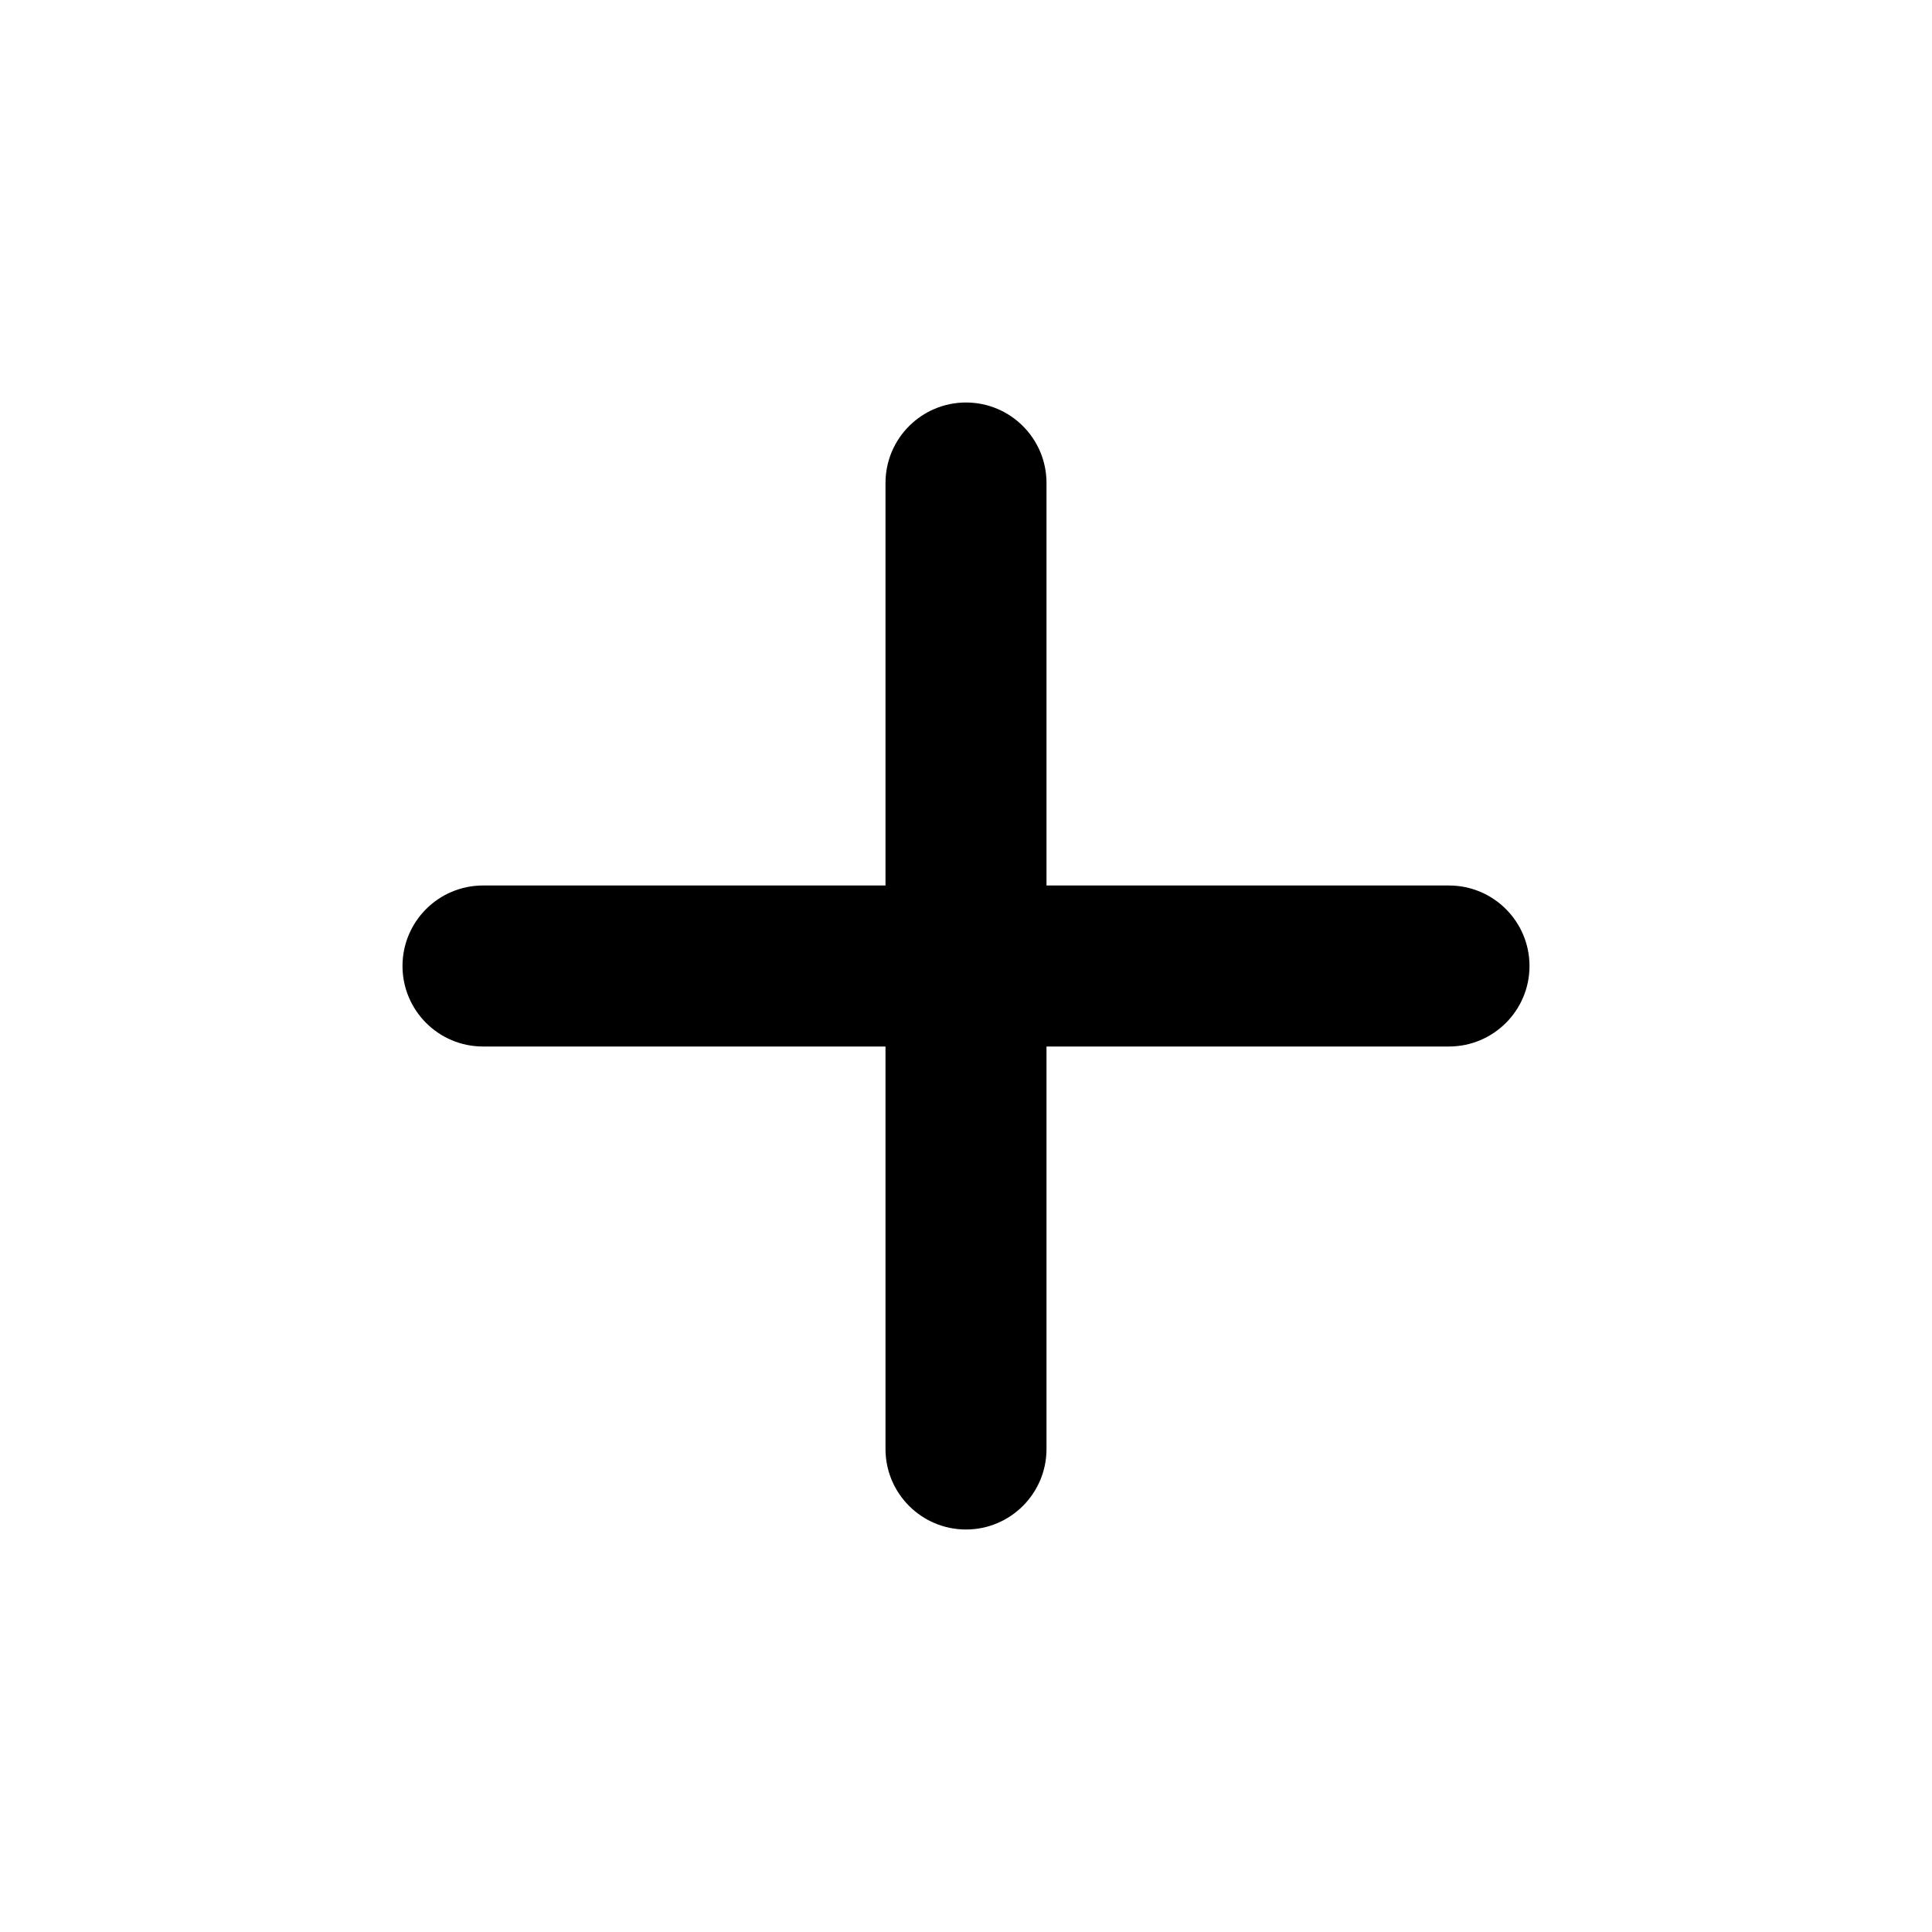
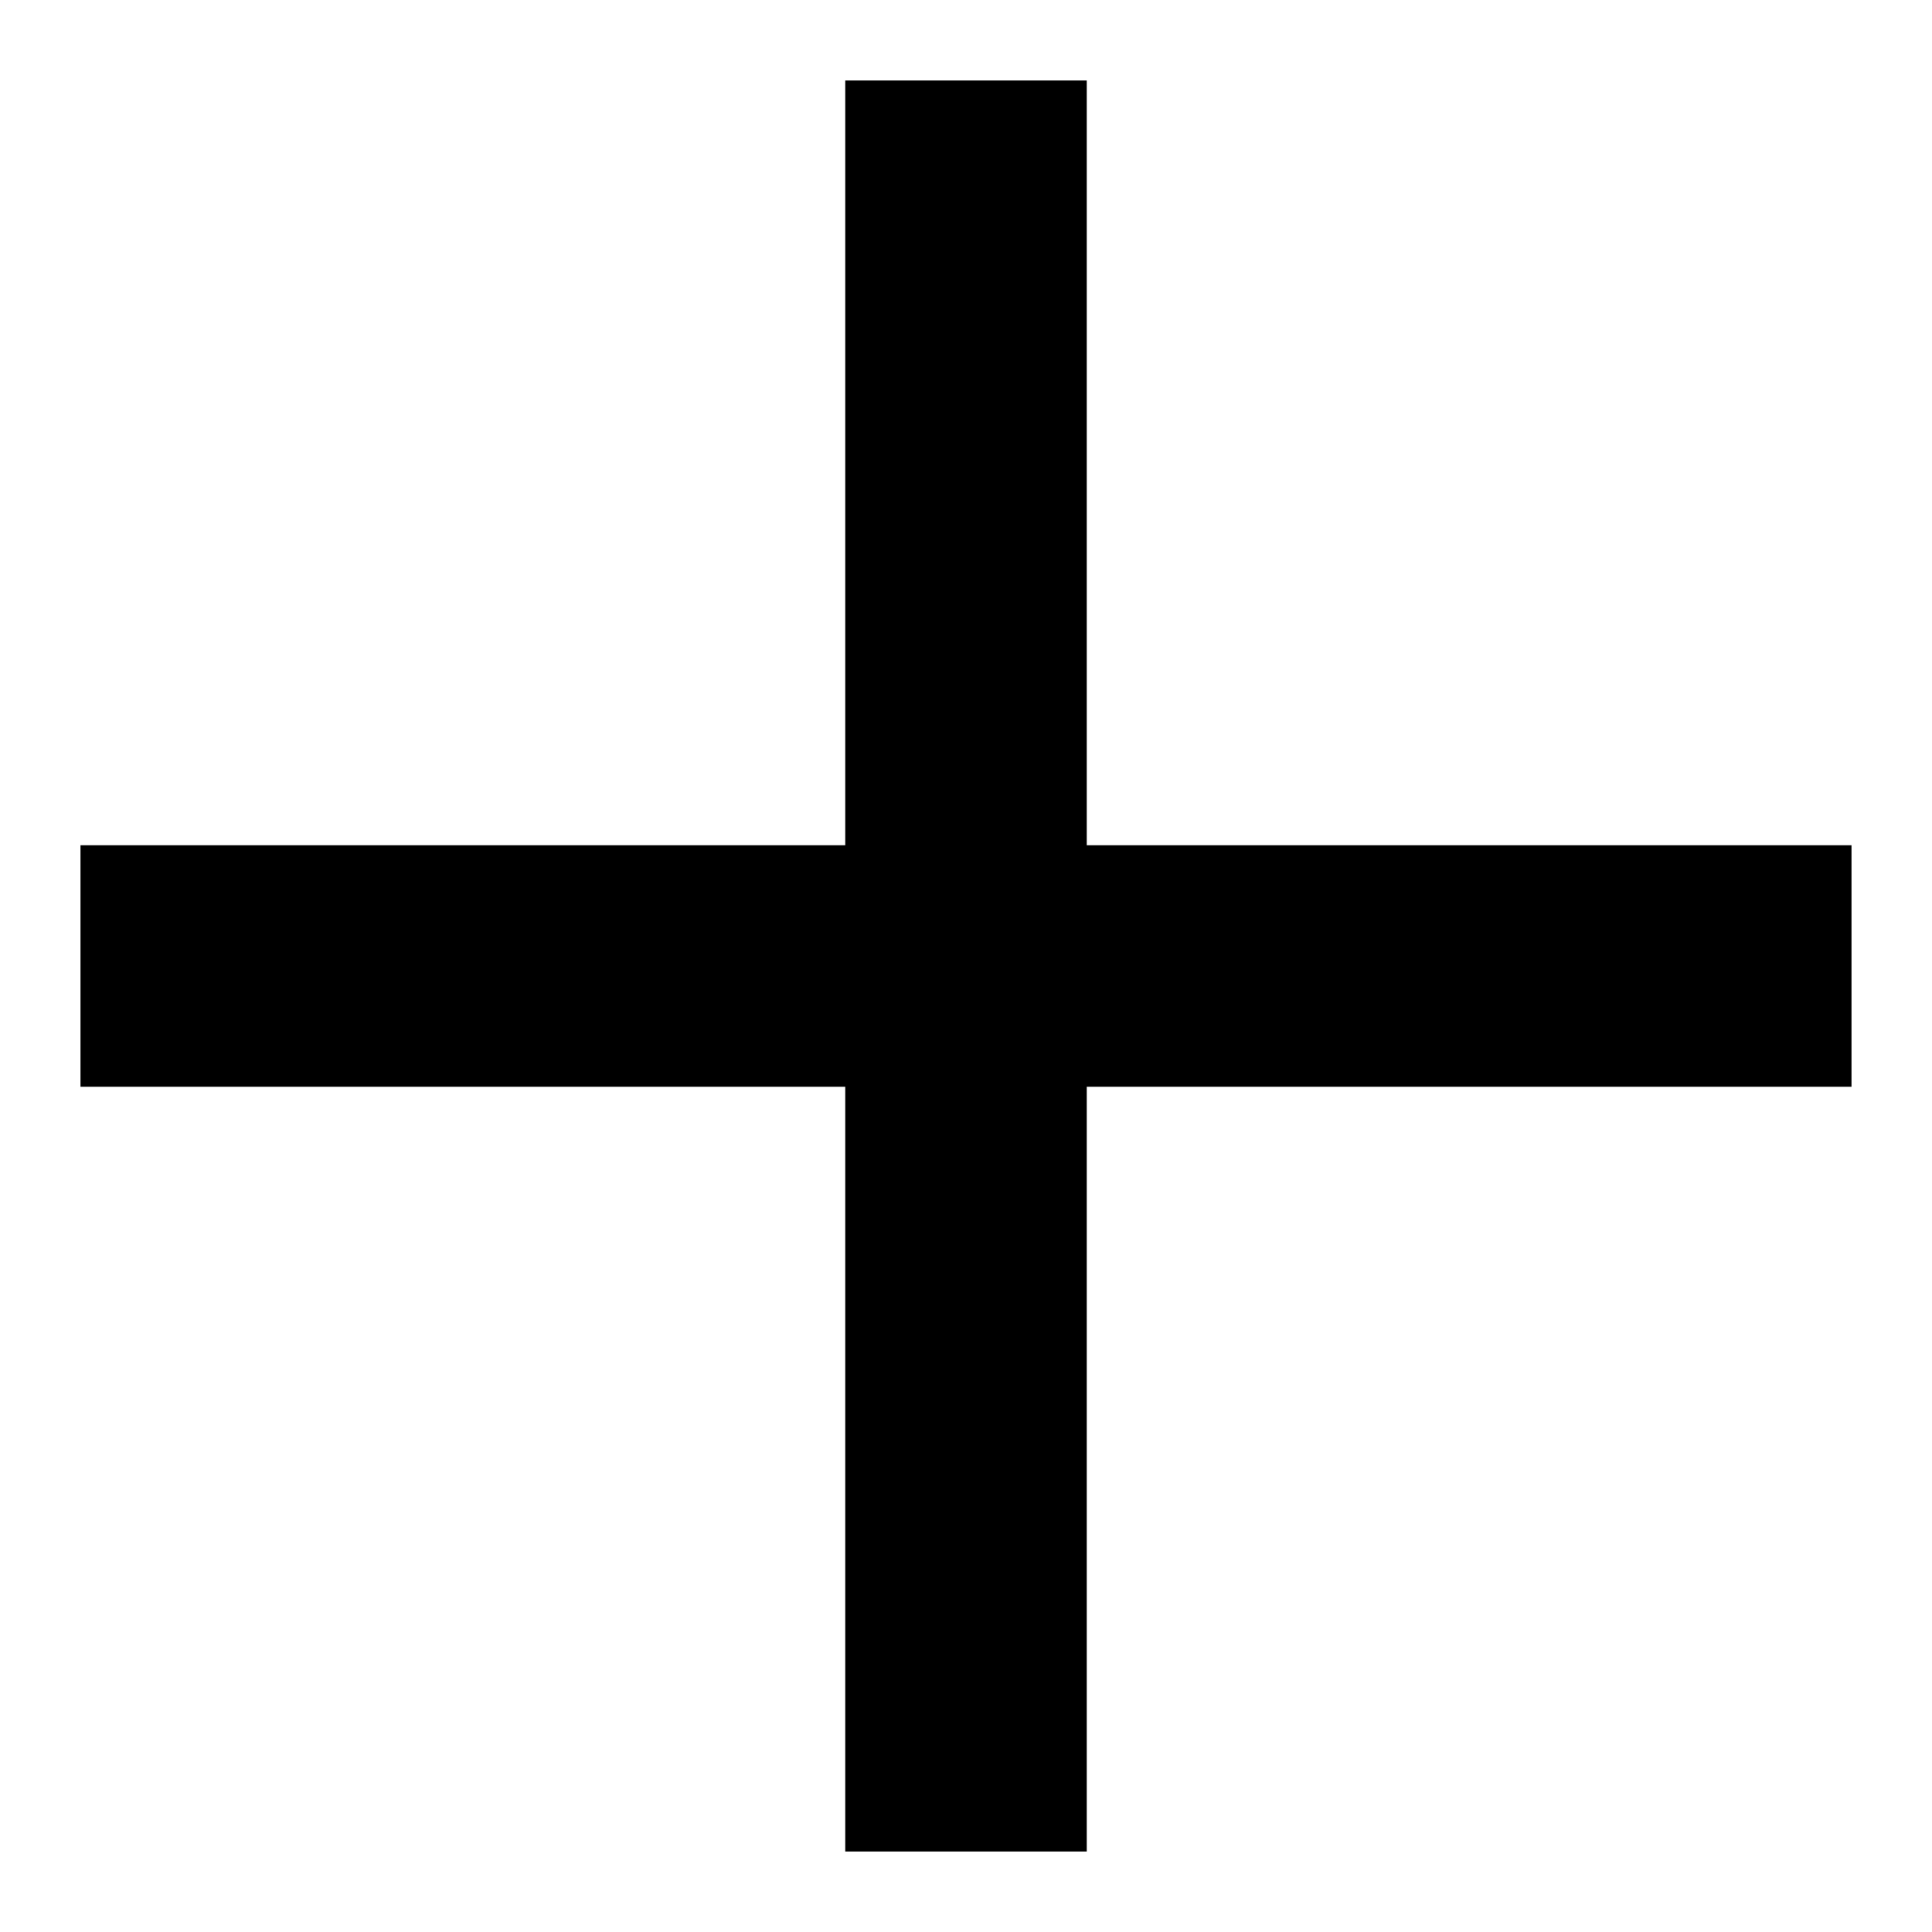
<svg viewBox="0 0 24 24">
-   <path fill-rule="evenodd" clip-rule="evenodd" d="M12 5C12.552 5 13 5.448 13 6V11L18 11C18.552 11 19 11.448 19 12C19 12.552 18.552 13 18 13L13 13V18C13 18.552 12.552 19 12 19C11.448 19 11 18.552 11 18V13L6 13C5.448 13 5 12.552 5 12C5 11.448 5.448 11 6 11L11 11V6C11 5.448 11.448 5 12 5Z" />
+   <g transform="matrix(     1 0     0 1     1 1   )">
+     <path fill-rule="nonzero" clip-rule="nonzero" d="M 22 9.5 L 12.5 9.5 L 12.5 0 L 9.5 0 L 9.5 9.5 L 0 9.5 L 0 12.5 L 9.5 12.5 L 9.5 22 L 12.5 22 L 12.5 12.5 L 22 12.5 L 22 9.5 Z" fill="currentColor" />
+   </g>
</svg>
